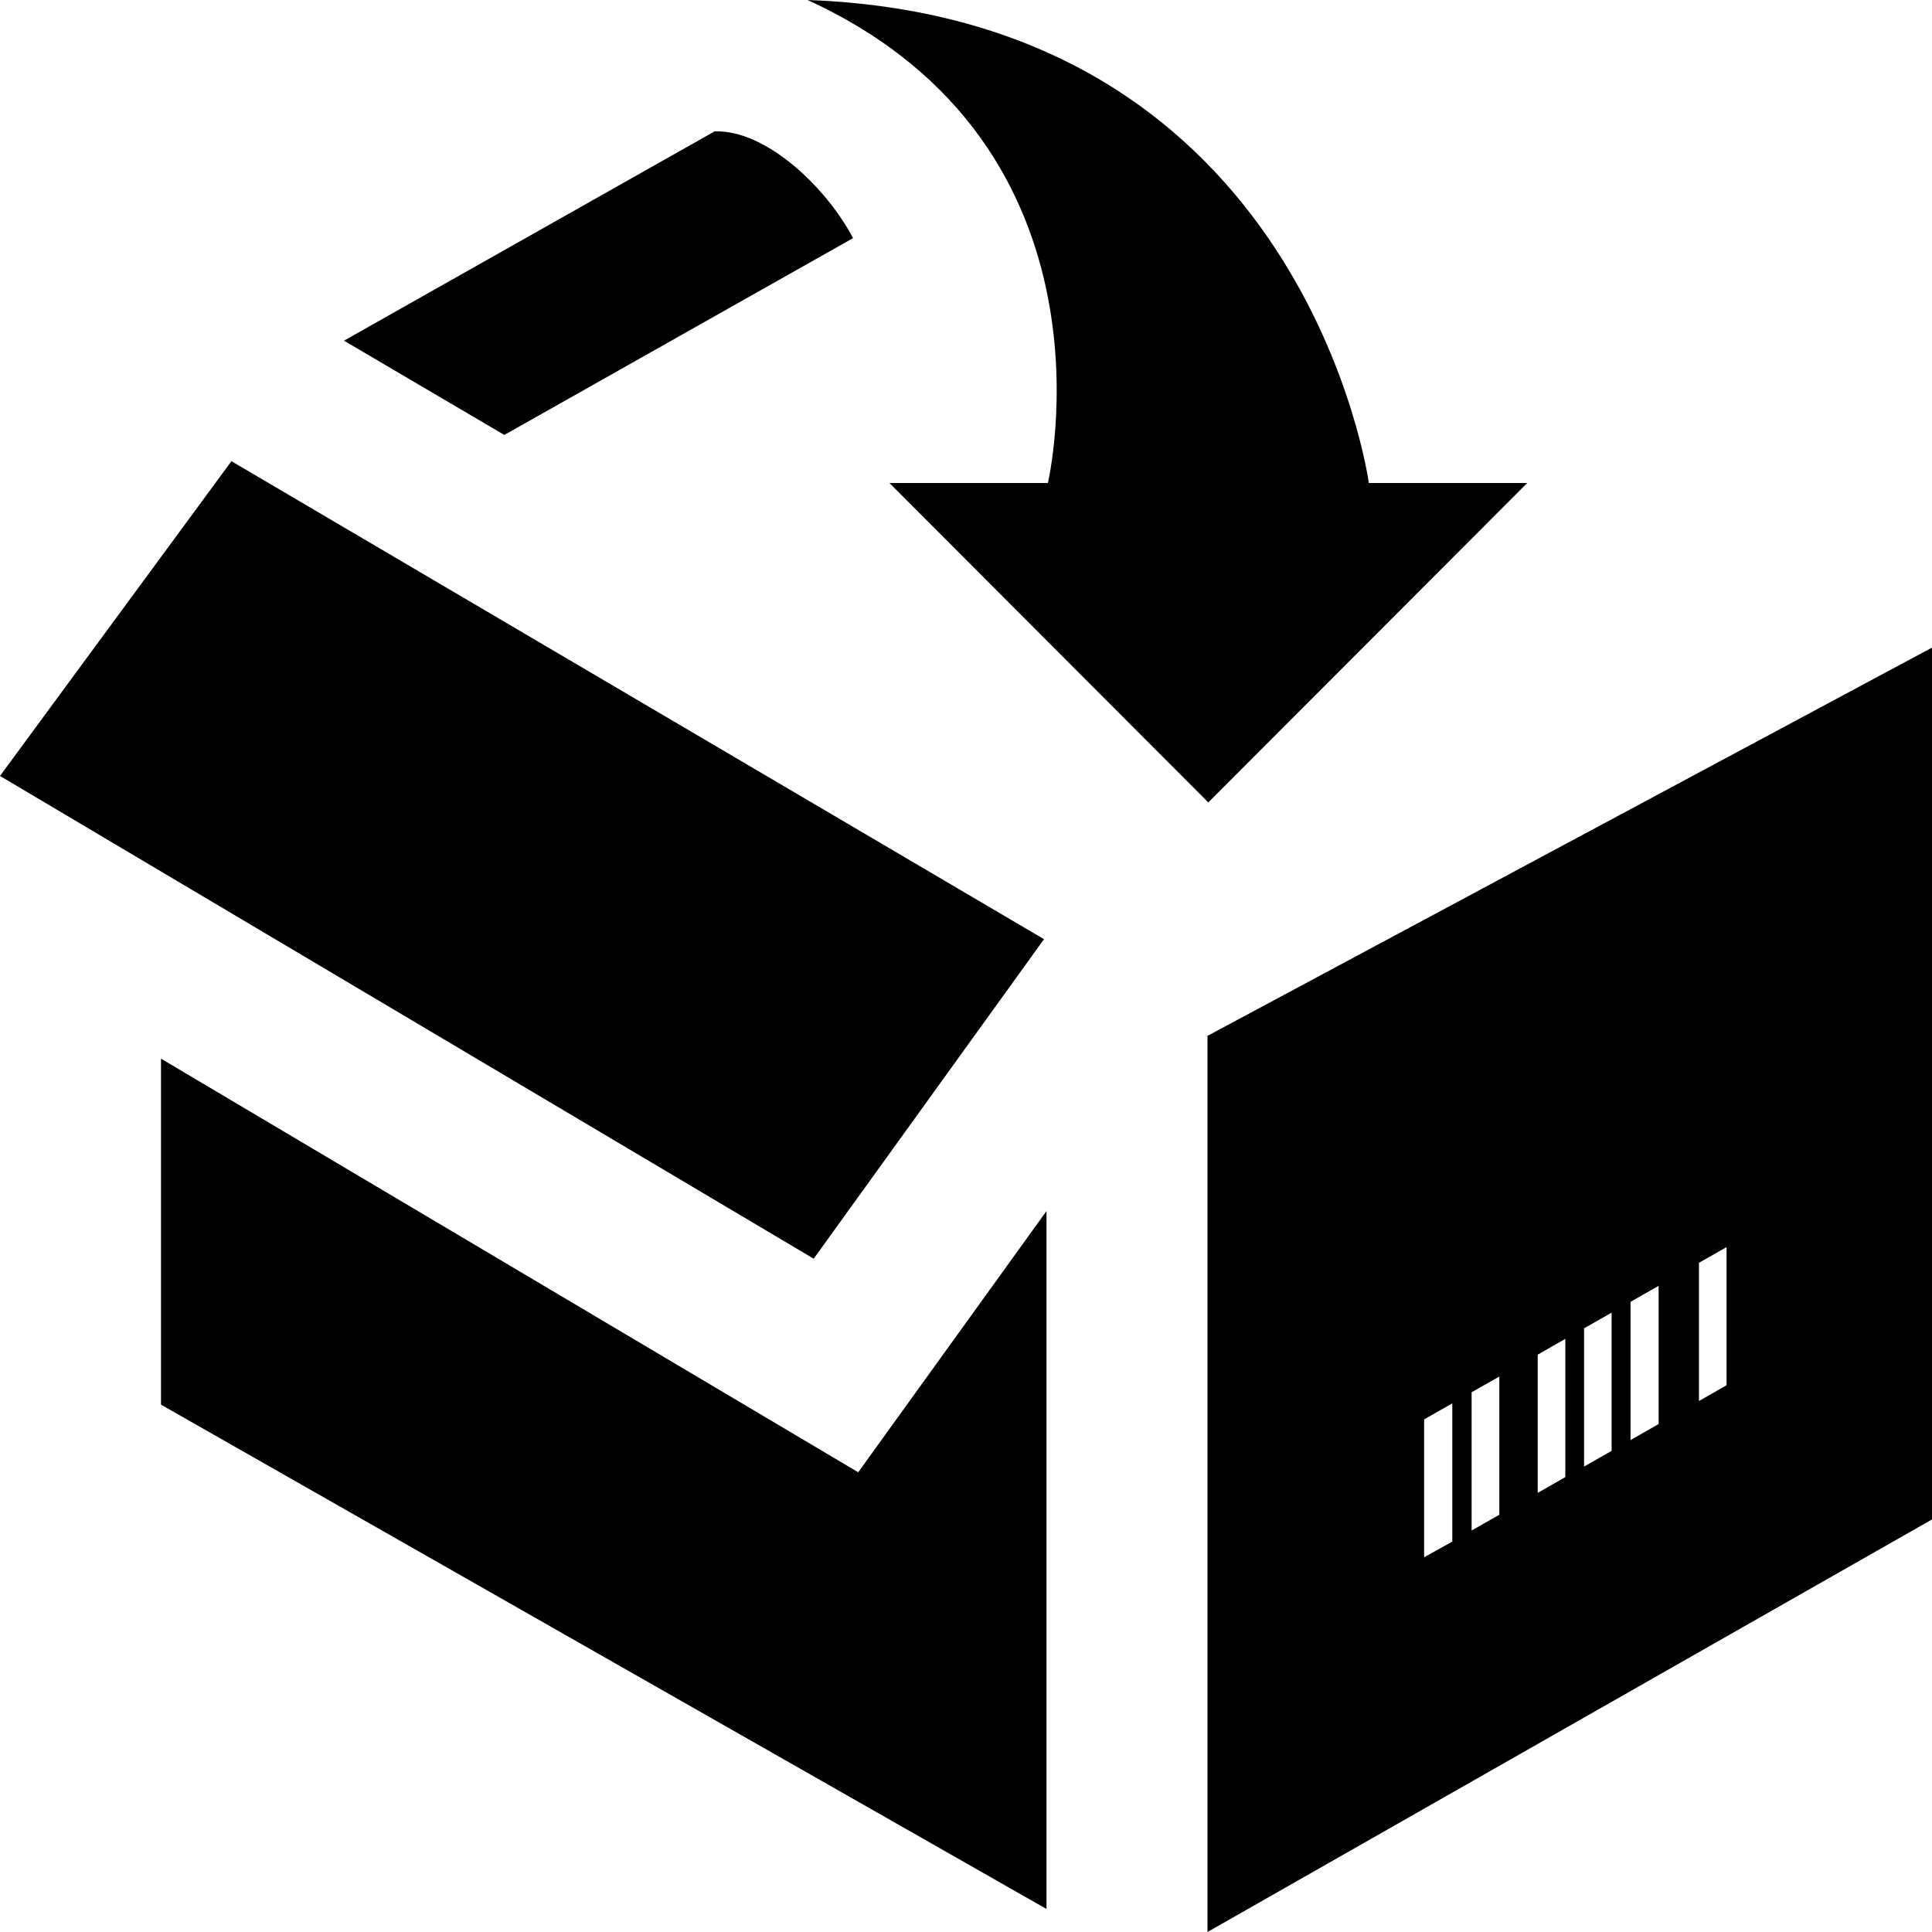
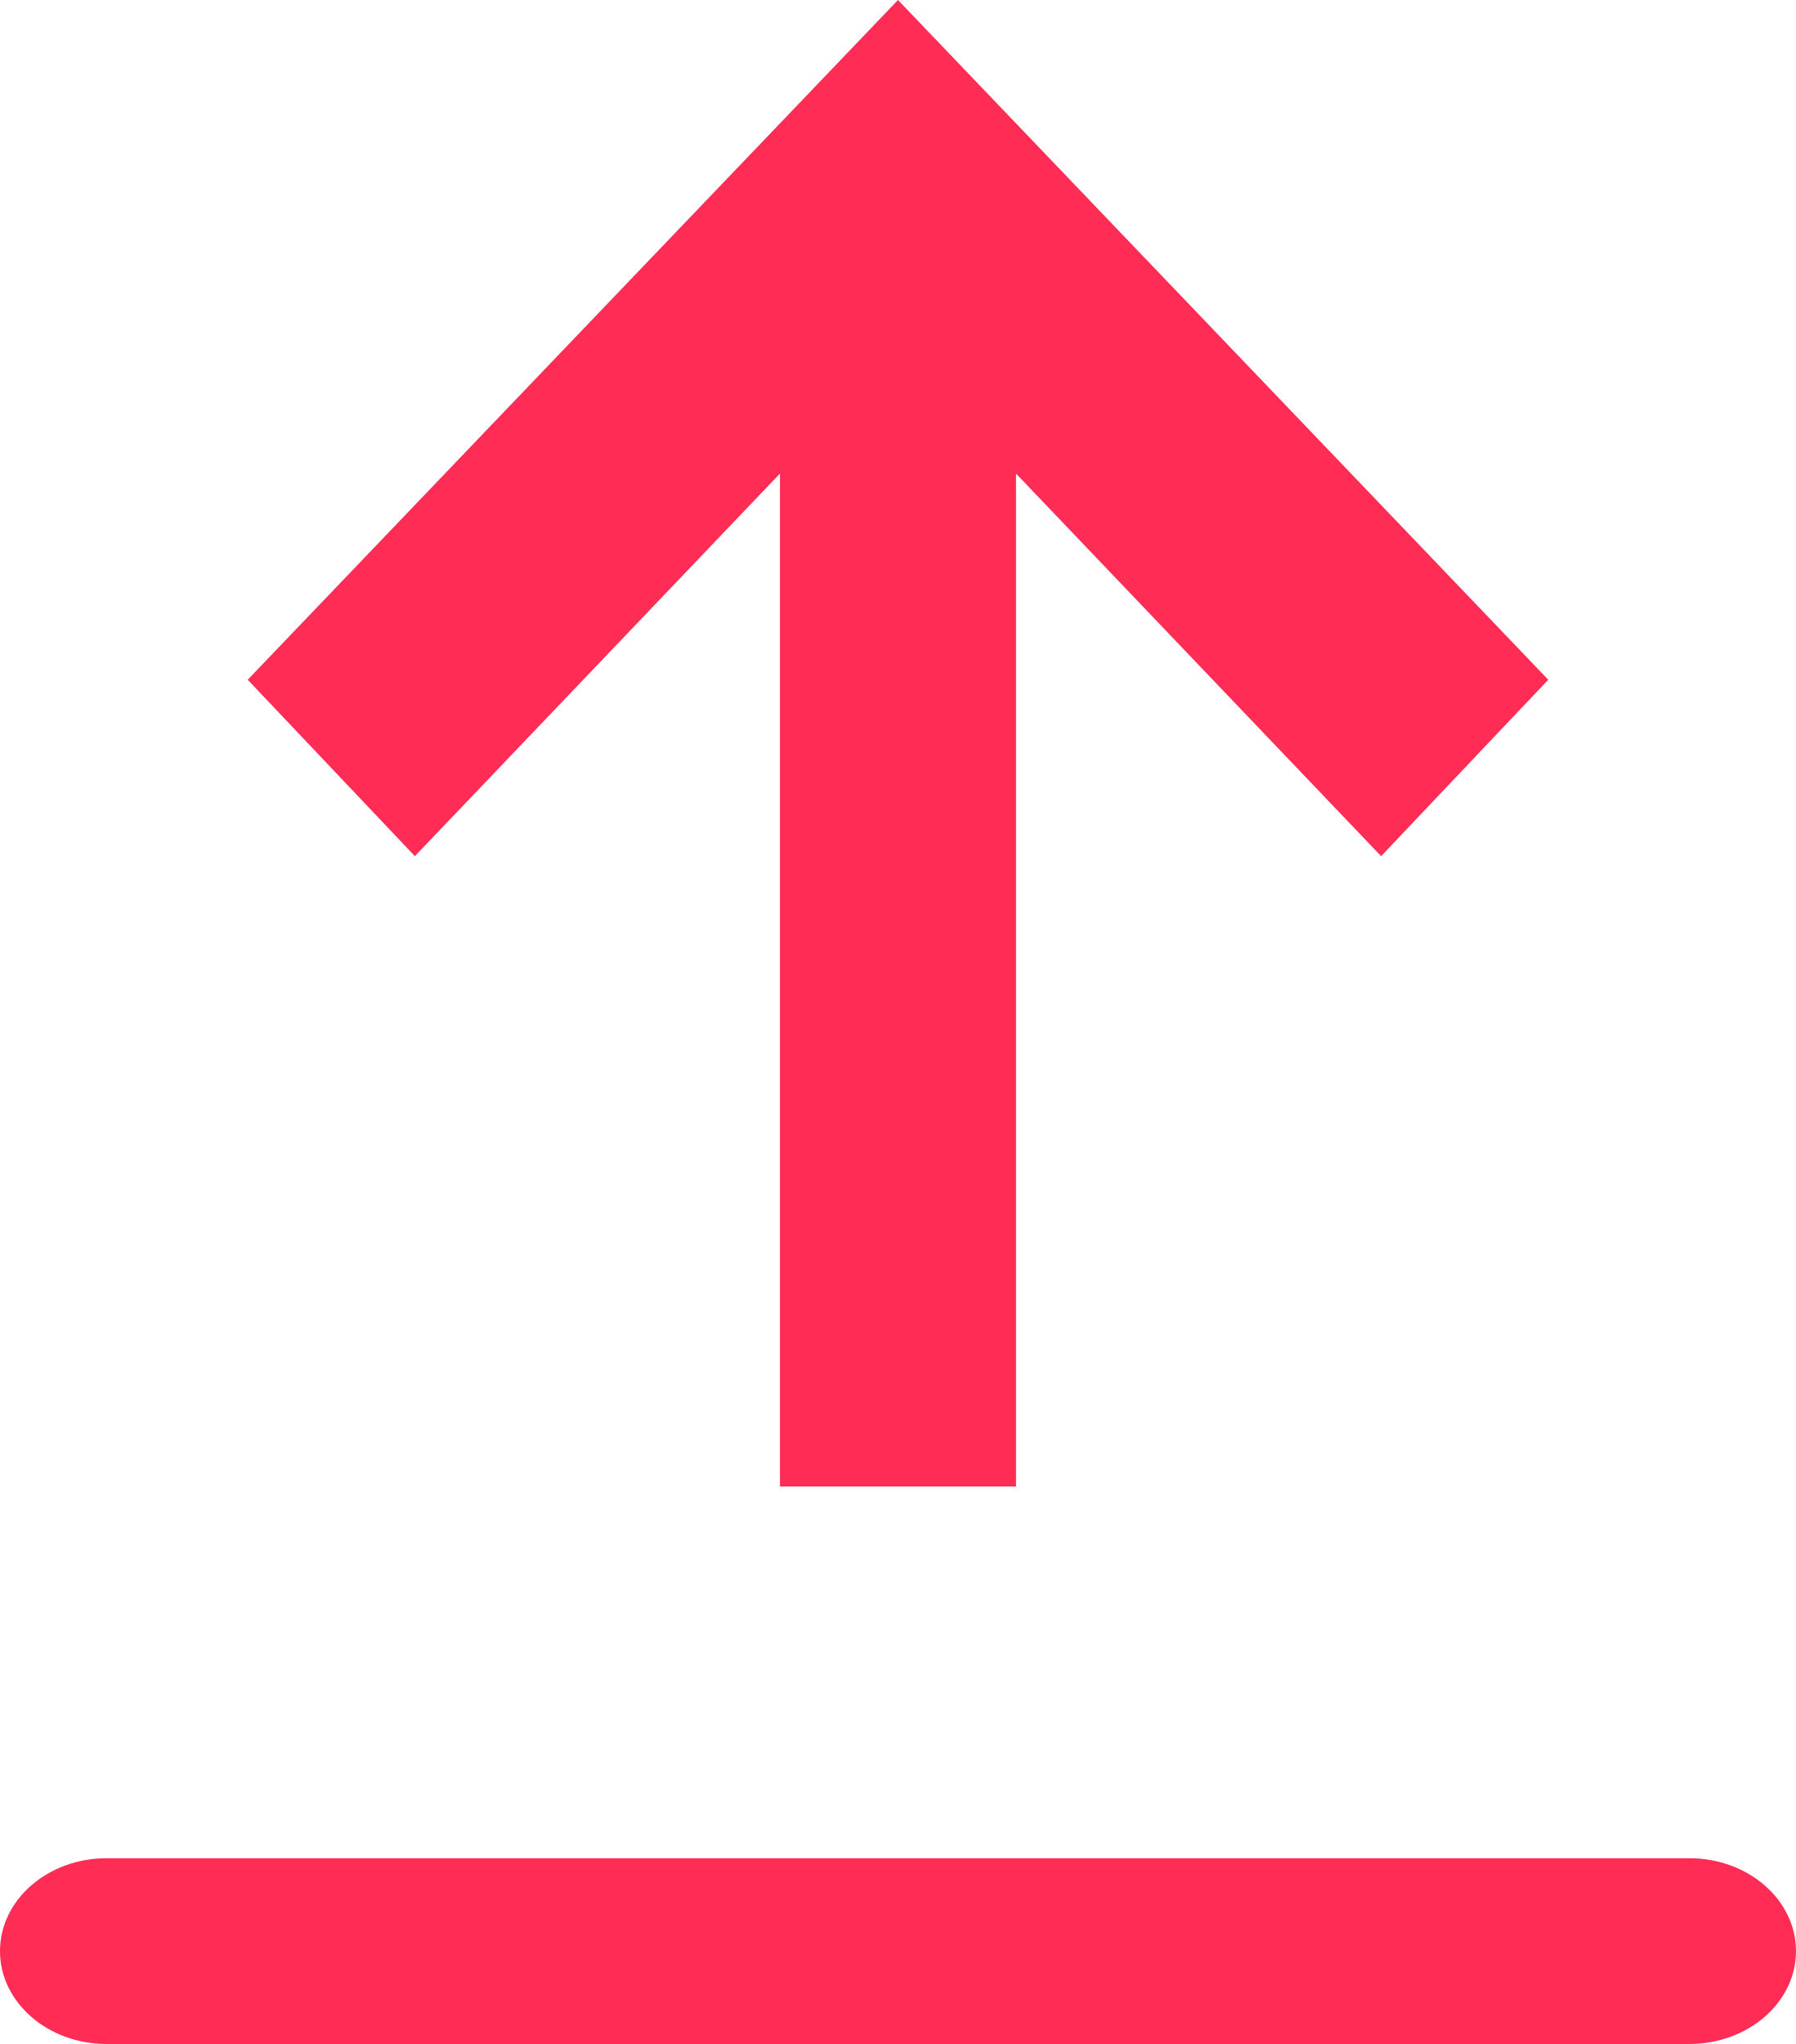
- <svg xmlns="http://www.w3.org/2000/svg" width="16" height="16" viewBox="0 0 24 24">
-   <path ill="#FFF" d="M15.01 9.968l-3.961-3.968h1.968s.991-4.178-2.985-6c6.191.222 6.972 6 6.972 6h1.968l-3.962 3.968zm8.99-1.923v10.83l-9 5.125v-11.132l9-4.823zm-5.959 9.388l-.35.199v1.713l.35-.195v-1.717zm.584-.333l-.344.195v1.717l.344-.195v-1.717zm.82-.468l-.343.196v1.717l.343-.196v-1.717zm.575-.326l-.342.195v1.717l.342-.195v-1.717zm.584-.333l-.349.199v1.717l.349-.199v-1.717zm.844-.481l-.343.195v1.717l.289-.165.054-.031v-1.716zm-10.851-12.534c-.331-.629-1.081-1.348-1.72-1.326l-4.604 2.6 1.992 1.171 4.332-2.445zm2.372 8.709l-10.094-5.938-2.875 3.91 10.108 5.997 2.861-3.969zm-10.969 1.484v4.298l11 6.265v-8.67l-2.339 3.245-8.661-5.138z" />
+ <svg xmlns="http://www.w3.org/2000/svg" style="isolation:isolate" viewBox="-72 14 14 15.931" width="14" height="15.931">
+   <g clip-path="url(#_clipPath_XfclLsQdwtJSzBwsU1GbkoKctos3n2S2)">
+     <path d=" M -70.069 19.298 L -68.766 20.673 L -65.92 17.691 L -65.92 25.586 L -64.08 25.586 L -64.08 17.691 L -61.234 20.673 L -59.931 19.298 L -65 14 L -70.069 19.298 Z " fill="rgb(255,45,85)" />
+     <path d="M -71.169 28.483 L -58.831 28.483 C -58.373 28.483 -58 28.807 -58 29.207 L -58 29.207 C -58 29.607 -58.373 29.931 -58.831 29.931 L -71.169 29.931 C -71.627 29.931 -72 29.607 -72 29.207 L -72 29.207 C -72 28.807 -71.627 28.483 -71.169 28.483 Z" style="stroke:none;fill:#FF2D55;stroke-miterlimit:10;" />
+   </g>
</svg>
